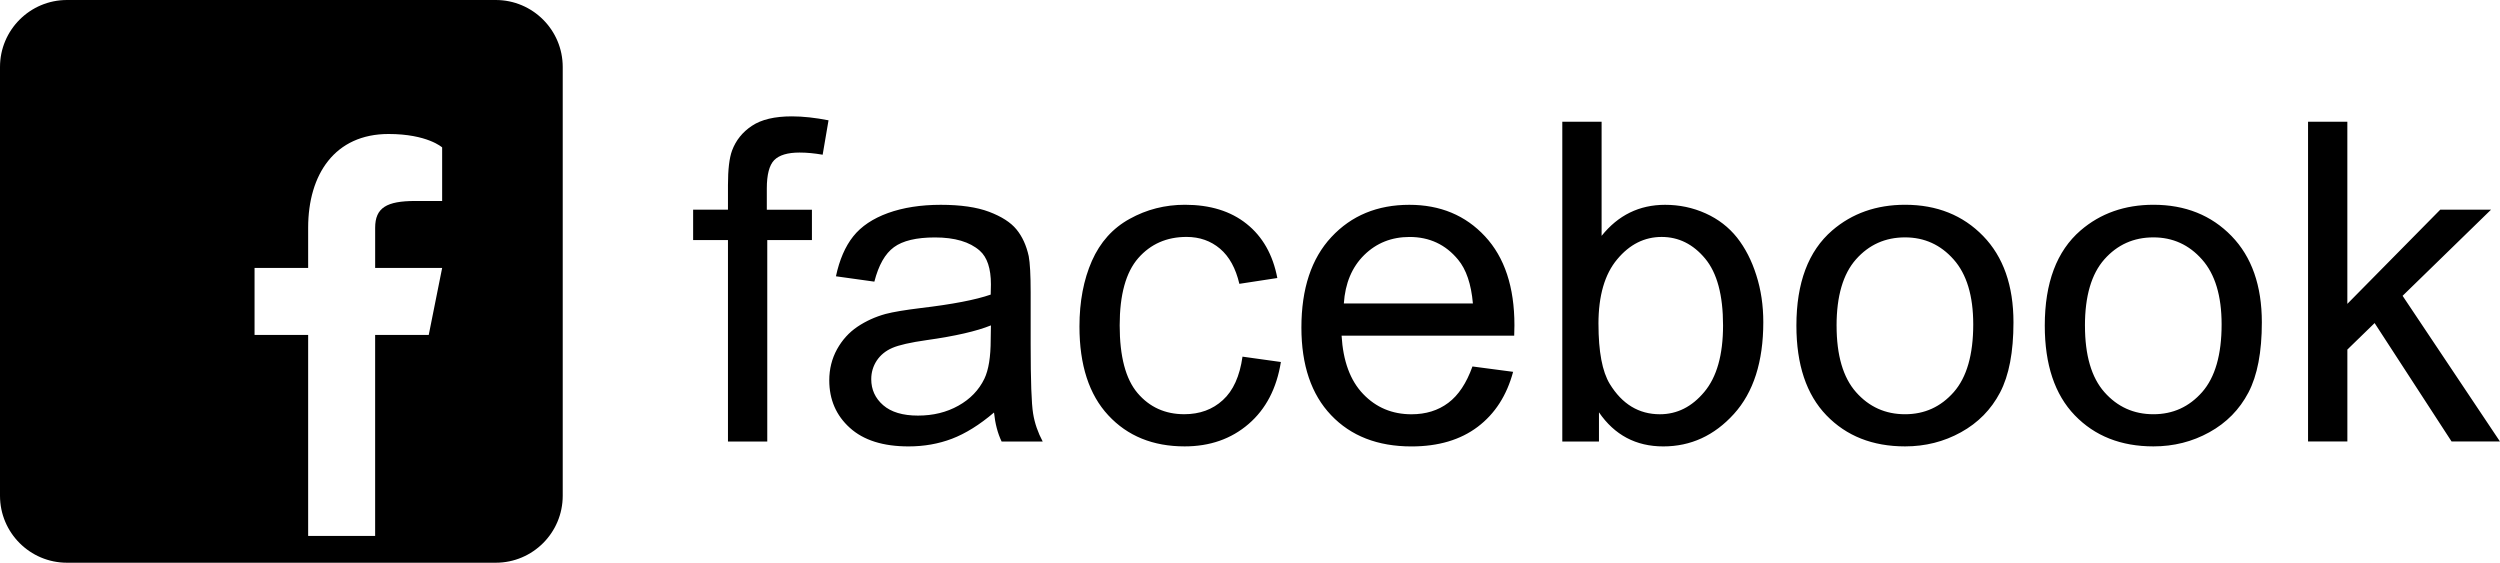
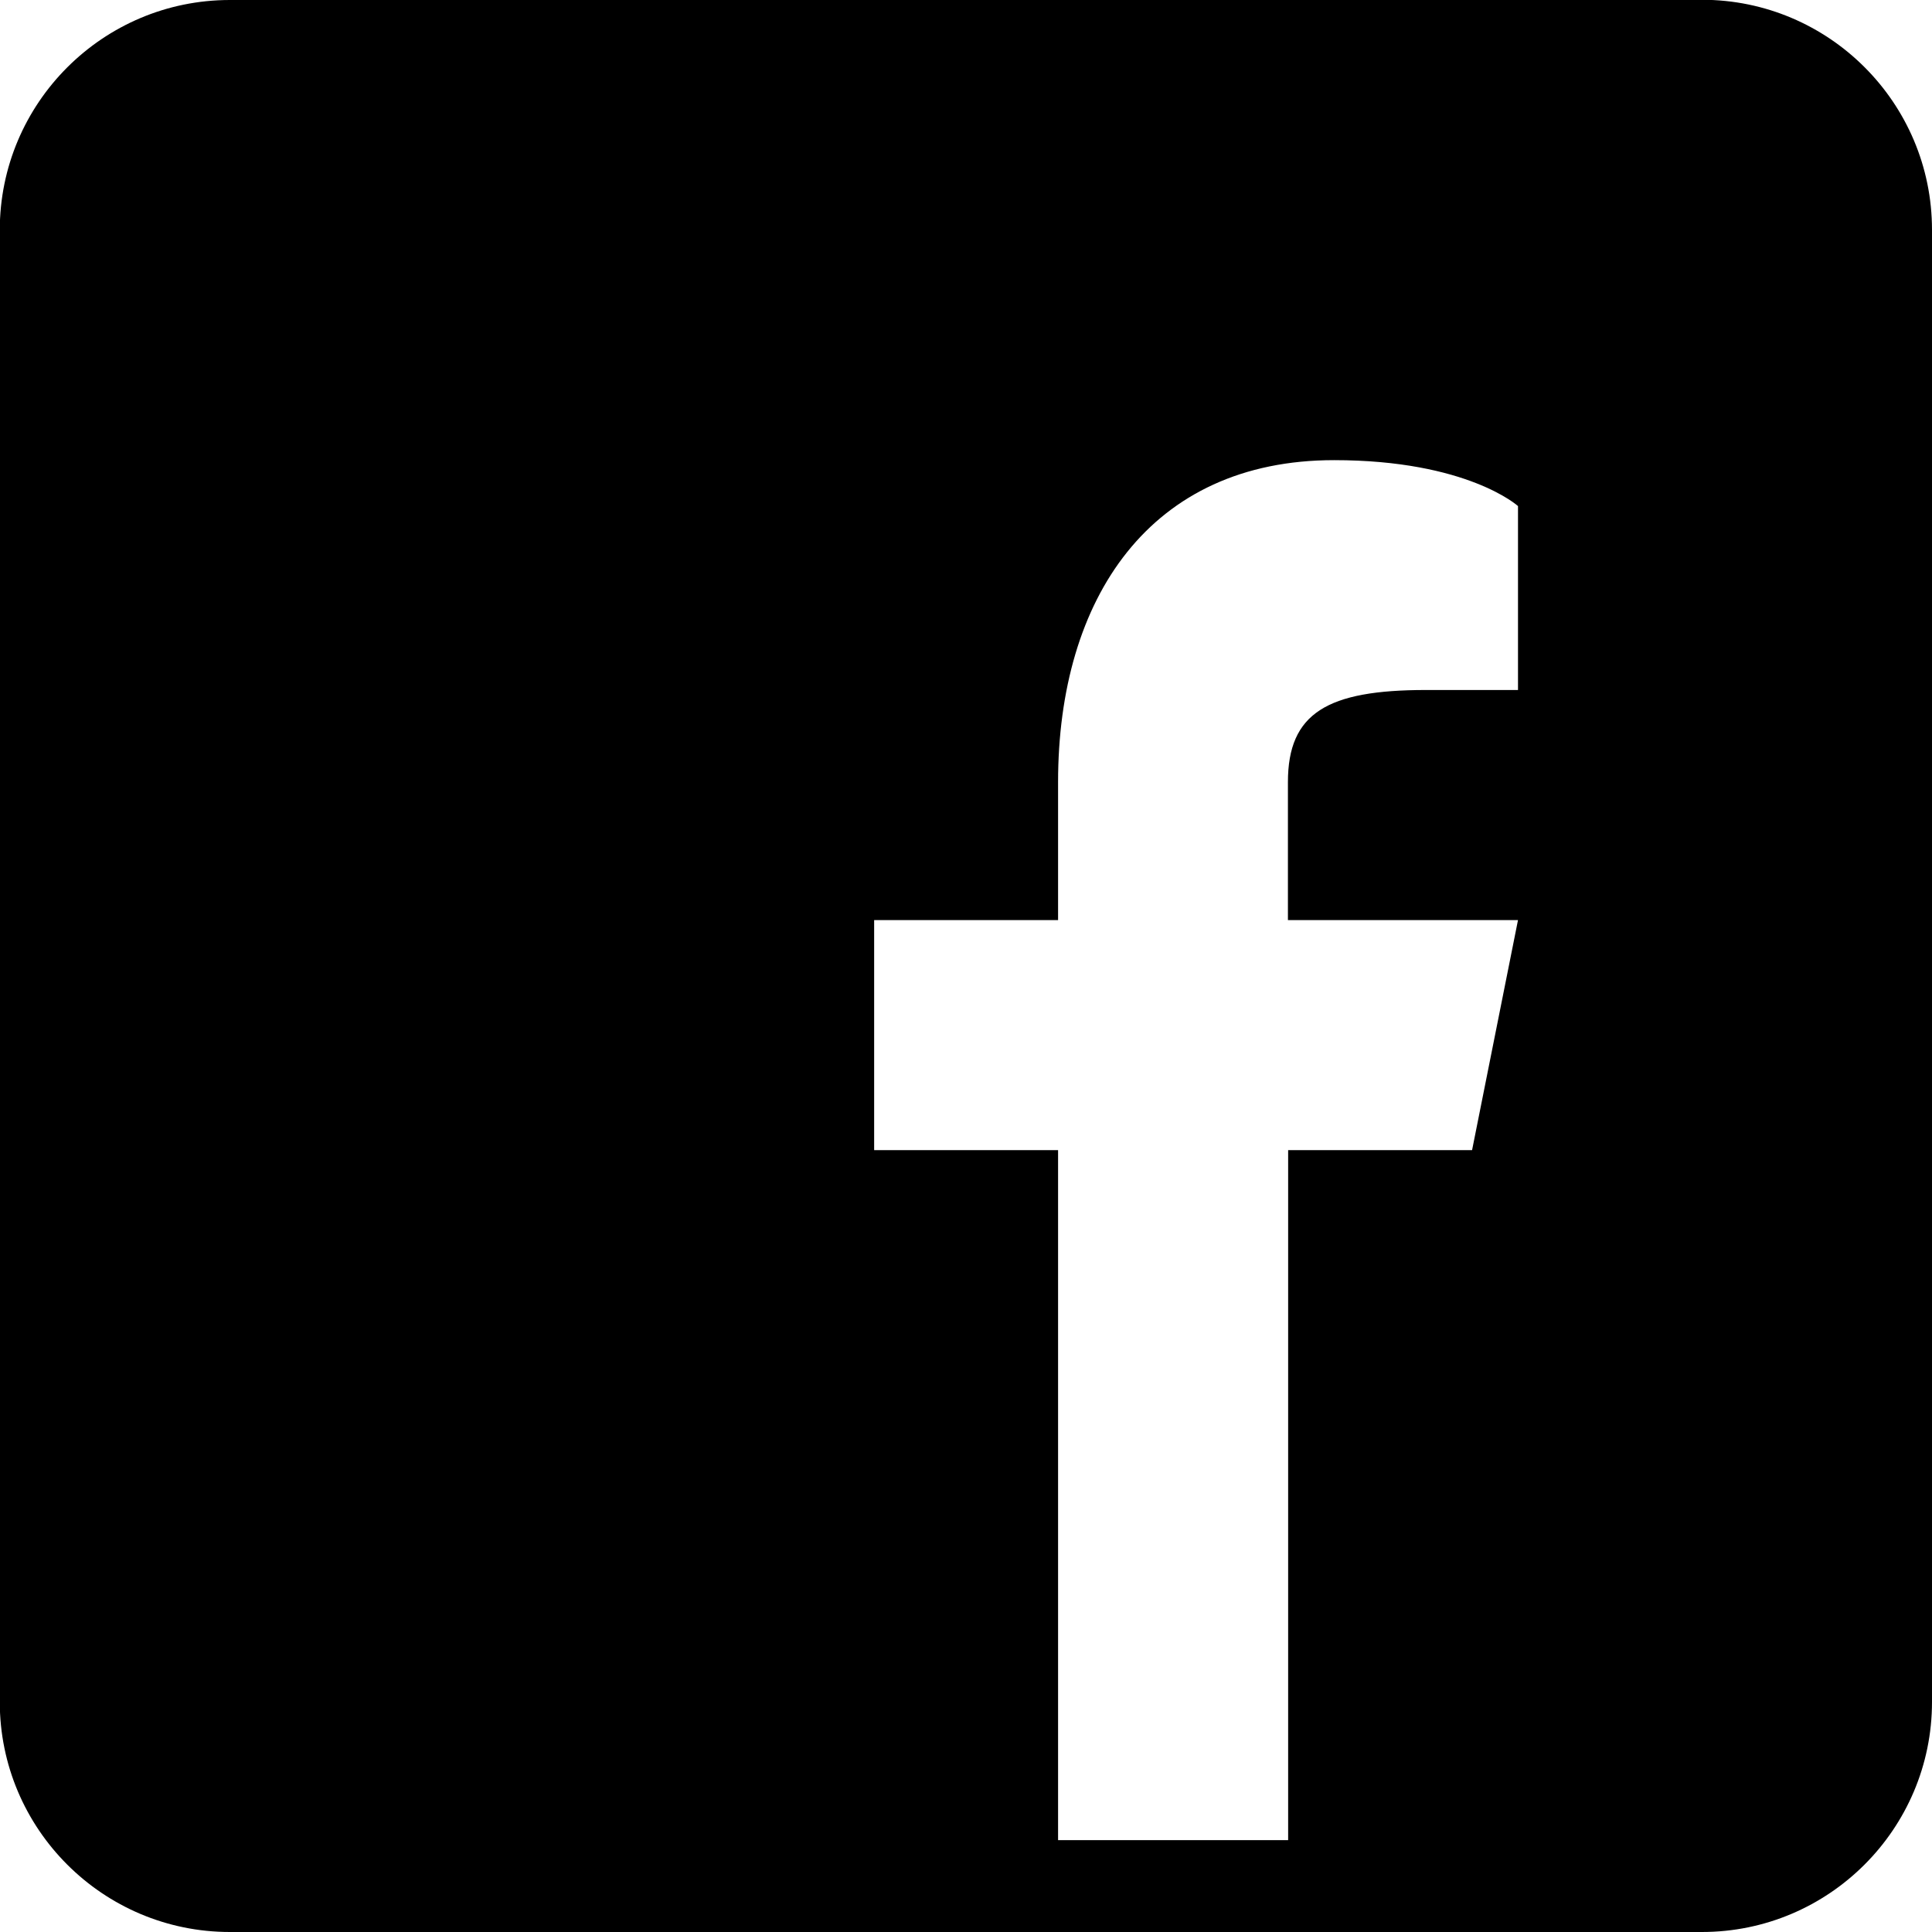
- <svg xmlns="http://www.w3.org/2000/svg" xml:space="preserve" width="39.495mm" height="8.89mm" version="1.0" style="shape-rendering:geometricPrecision; text-rendering:geometricPrecision; image-rendering:optimizeQuality; fill-rule:evenodd; clip-rule:evenodd" viewBox="0 0 121.369 27.319">
+ <svg xmlns="http://www.w3.org/2000/svg" xml:space="preserve" width="8.89mm" height="8.89mm" version="1.0" style="shape-rendering:geometricPrecision; text-rendering:geometricPrecision; image-rendering:optimizeQuality; fill-rule:evenodd; clip-rule:evenodd" viewBox="0 0 8.75 8.75">
  <defs>
    <style type="text/css">
   
    .fil0 {fill:black}
-     .fil1 {fill:black;fill-rule:nonzero}
   
  </style>
  </defs>
  <g id="Capa_x0020_1">
-     <path class="fil0" d="M24.067 0l-20.815 0c-1.795,0 -3.252,1.457 -3.252,3.252l0 20.815c0,1.795 1.457,3.252 3.252,3.252l20.815 0c1.795,0 3.252,-1.457 3.252,-3.252l0 -20.815c0,-1.795 -1.457,-3.252 -3.252,-3.252zm-2.602 9.757l-1.301 0c-1.392,0 -1.951,0.325 -1.951,1.301l0 1.951 3.252 0 -0.651 3.252 -2.602 0 0 9.757 -3.252 0 0 -9.757 -2.602 0 0 -3.252 2.602 -0 0 -1.951c0,-2.602 1.301,-4.553 3.903,-4.553 1.886,0 2.602,0.651 2.602,0.651l0 2.602z" />
-     <path class="fil1" d="M35.341 21.433l0 -9.779 -1.691 0 0 -1.474 1.691 0 0 -1.192c0,-0.755 0.065,-1.316 0.199,-1.68 0.184,-0.492 0.502,-0.893 0.965,-1.2 0.459,-0.307 1.106,-0.459 1.937,-0.459 0.538,0 1.131,0.065 1.781,0.192l-0.285 1.67c-0.397,-0.069 -0.769,-0.105 -1.124,-0.105 -0.578,0 -0.986,0.123 -1.229,0.369 -0.238,0.245 -0.358,0.705 -0.358,1.377l0 1.03 2.19 0 0 1.474 -2.168 0 0 9.779 -1.908 0zm12.919 -1.409c-0.708,0.604 -1.391,1.026 -2.045,1.276 -0.654,0.249 -1.355,0.372 -2.107,0.372 -1.236,0 -2.187,-0.3 -2.851,-0.903 -0.665,-0.6 -0.998,-1.37 -0.998,-2.305 0,-0.549 0.127,-1.052 0.376,-1.507 0.253,-0.455 0.582,-0.817 0.986,-1.091 0.408,-0.275 0.864,-0.484 1.373,-0.625 0.376,-0.098 0.943,-0.192 1.698,-0.285 1.539,-0.181 2.678,-0.401 3.404,-0.654 0.007,-0.26 0.011,-0.426 0.011,-0.495 0,-0.773 -0.181,-1.319 -0.542,-1.637 -0.488,-0.43 -1.214,-0.643 -2.175,-0.643 -0.9,0 -1.565,0.159 -1.991,0.473 -0.43,0.314 -0.745,0.871 -0.951,1.673l-1.865 -0.26c0.17,-0.799 0.448,-1.445 0.839,-1.937 0.39,-0.491 0.954,-0.867 1.691,-1.135 0.734,-0.264 1.59,-0.398 2.558,-0.398 0.961,0 1.746,0.112 2.349,0.34 0.6,0.228 1.044,0.509 1.326,0.853 0.282,0.343 0.481,0.777 0.596,1.301 0.061,0.325 0.094,0.911 0.094,1.753l0 2.529c0,1.767 0.04,2.884 0.119,3.357 0.076,0.474 0.235,0.925 0.466,1.359l-1.995 0c-0.192,-0.401 -0.314,-0.871 -0.369,-1.409zm-0.152 -4.228c-0.694,0.282 -1.734,0.521 -3.122,0.716 -0.788,0.112 -1.344,0.238 -1.67,0.38 -0.325,0.141 -0.574,0.347 -0.752,0.614 -0.177,0.271 -0.267,0.571 -0.267,0.903 0,0.502 0.192,0.925 0.578,1.261 0.387,0.336 0.95,0.506 1.691,0.506 0.734,0 1.388,-0.159 1.962,-0.481 0.571,-0.318 0.994,-0.755 1.261,-1.308 0.206,-0.43 0.307,-1.062 0.307,-1.897l0.011 -0.694zm12.211 1.518l1.865 0.26c-0.206,1.283 -0.727,2.284 -1.569,3.01 -0.842,0.726 -1.879,1.087 -3.104,1.087 -1.536,0 -2.772,-0.502 -3.704,-1.507 -0.936,-1.005 -1.402,-2.443 -1.402,-4.314 0,-1.214 0.203,-2.273 0.604,-3.184 0.401,-0.907 1.012,-1.59 1.836,-2.042 0.82,-0.455 1.713,-0.683 2.681,-0.683 1.218,0 2.219,0.307 2.992,0.925 0.777,0.618 1.276,1.496 1.493,2.631l-1.843 0.282c-0.177,-0.755 -0.488,-1.323 -0.939,-1.706 -0.448,-0.379 -0.99,-0.571 -1.626,-0.571 -0.961,0 -1.742,0.343 -2.345,1.03 -0.6,0.69 -0.9,1.774 -0.9,3.263 0,1.511 0.289,2.606 0.868,3.288 0.582,0.683 1.337,1.026 2.266,1.026 0.752,0 1.377,-0.228 1.875,-0.686 0.502,-0.455 0.82,-1.16 0.954,-2.111zm11.166 0.477l1.973 0.26c-0.307,1.146 -0.882,2.038 -1.72,2.671 -0.838,0.632 -1.908,0.951 -3.213,0.951 -1.641,0 -2.942,-0.506 -3.903,-1.518 -0.961,-1.008 -1.442,-2.428 -1.442,-4.253 0,-1.886 0.484,-3.353 1.456,-4.394 0.972,-1.044 2.233,-1.565 3.784,-1.565 1.5,0 2.725,0.509 3.675,1.532 0.951,1.023 1.427,2.461 1.427,4.315 0,0.112 -0.004,0.282 -0.011,0.506l-8.38 0c0.072,1.232 0.419,2.179 1.048,2.833 0.625,0.654 1.409,0.983 2.345,0.983 0.697,0 1.293,-0.184 1.785,-0.553 0.495,-0.369 0.885,-0.958 1.175,-1.767zm-6.245 -3.057l6.266 0c-0.083,-0.947 -0.325,-1.655 -0.719,-2.128 -0.604,-0.734 -1.391,-1.102 -2.356,-1.102 -0.875,0 -1.608,0.293 -2.204,0.878 -0.593,0.585 -0.922,1.37 -0.987,2.352zm12.384 6.7l-1.778 0 0 -15.524 1.908 0 0 5.54c0.806,-1.005 1.832,-1.507 3.083,-1.507 0.69,0 1.348,0.137 1.966,0.416 0.618,0.278 1.124,0.672 1.525,1.174 0.398,0.506 0.712,1.113 0.936,1.825 0.228,0.708 0.34,1.471 0.34,2.28 0,1.923 -0.477,3.411 -1.427,4.459 -0.954,1.052 -2.096,1.575 -3.429,1.575 -1.326,0 -2.367,-0.553 -3.122,-1.655l0 1.417zm-0.022 -5.71c0,1.345 0.184,2.317 0.549,2.916 0.6,0.979 1.409,1.471 2.432,1.471 0.835,0 1.554,-0.361 2.157,-1.084 0.607,-0.723 0.91,-1.8 0.91,-3.231 0,-1.467 -0.289,-2.547 -0.871,-3.245 -0.582,-0.698 -1.286,-1.048 -2.11,-1.048 -0.835,0 -1.554,0.361 -2.157,1.084 -0.607,0.723 -0.911,1.767 -0.911,3.137zm9.609 0.083c0,-2.078 0.578,-3.617 1.738,-4.619 0.965,-0.831 2.147,-1.247 3.538,-1.247 1.543,0 2.808,0.506 3.791,1.518 0.979,1.008 1.471,2.407 1.471,4.188 0,1.446 -0.217,2.58 -0.651,3.408 -0.434,0.828 -1.066,1.471 -1.897,1.93 -0.828,0.459 -1.734,0.686 -2.714,0.686 -1.575,0 -2.848,-0.502 -3.82,-1.51 -0.972,-1.008 -1.456,-2.461 -1.456,-4.354zm1.951 0.003c0,1.438 0.314,2.515 0.943,3.227 0.632,0.715 1.424,1.073 2.381,1.073 0.947,0 1.734,-0.358 2.367,-1.077 0.629,-0.719 0.943,-1.814 0.943,-3.285 0,-1.388 -0.318,-2.439 -0.951,-3.151 -0.632,-0.715 -1.42,-1.073 -2.36,-1.073 -0.958,0 -1.749,0.354 -2.381,1.066 -0.629,0.712 -0.943,1.785 -0.943,3.22zm10.107 -0.003c0,-2.078 0.578,-3.617 1.738,-4.619 0.965,-0.831 2.147,-1.247 3.538,-1.247 1.543,0 2.808,0.506 3.791,1.518 0.979,1.008 1.471,2.407 1.471,4.188 0,1.446 -0.217,2.58 -0.651,3.408 -0.434,0.828 -1.066,1.471 -1.897,1.93 -0.828,0.459 -1.734,0.686 -2.714,0.686 -1.575,0 -2.848,-0.502 -3.82,-1.51 -0.972,-1.008 -1.456,-2.461 -1.456,-4.354zm1.951 0.003c0,1.438 0.314,2.515 0.943,3.227 0.632,0.715 1.424,1.073 2.381,1.073 0.947,0 1.734,-0.358 2.367,-1.077 0.629,-0.719 0.943,-1.814 0.943,-3.285 0,-1.388 -0.318,-2.439 -0.951,-3.151 -0.632,-0.715 -1.42,-1.073 -2.36,-1.073 -0.958,0 -1.749,0.354 -2.381,1.066 -0.629,0.712 -0.943,1.785 -0.943,3.22zm10.83 5.623l0 -15.524 1.908 0 0 8.843 4.51 -4.572 2.465 0 -4.293 4.181 4.727 7.072 -2.349 0 -3.736 -5.749 -1.323 1.286 0 4.463 -1.908 0z" />
+     <path class="fil0" d="M7.708 0l-6.667 0c-0.575,0 -1.042,0.467 -1.042,1.042l0 6.666c0,0.575 0.467,1.042 1.042,1.042l6.667 0c0.575,0 1.042,-0.467 1.042,-1.042l0 -6.667c0,-0.575 -0.467,-1.042 -1.042,-1.042zm-0.833 3.125l-0.417 0c-0.446,0 -0.625,0.104 -0.625,0.417l0 0.625 1.042 0 -0.208 1.042 -0.833 0 0 3.125 -1.042 0 0 -3.125 -0.833 0 0 -1.042 0.833 -0 0 -0.625c0,-0.833 0.417,-1.458 1.25,-1.458 0.604,0 0.833,0.208 0.833,0.208l0 0.833z" />
  </g>
</svg>
